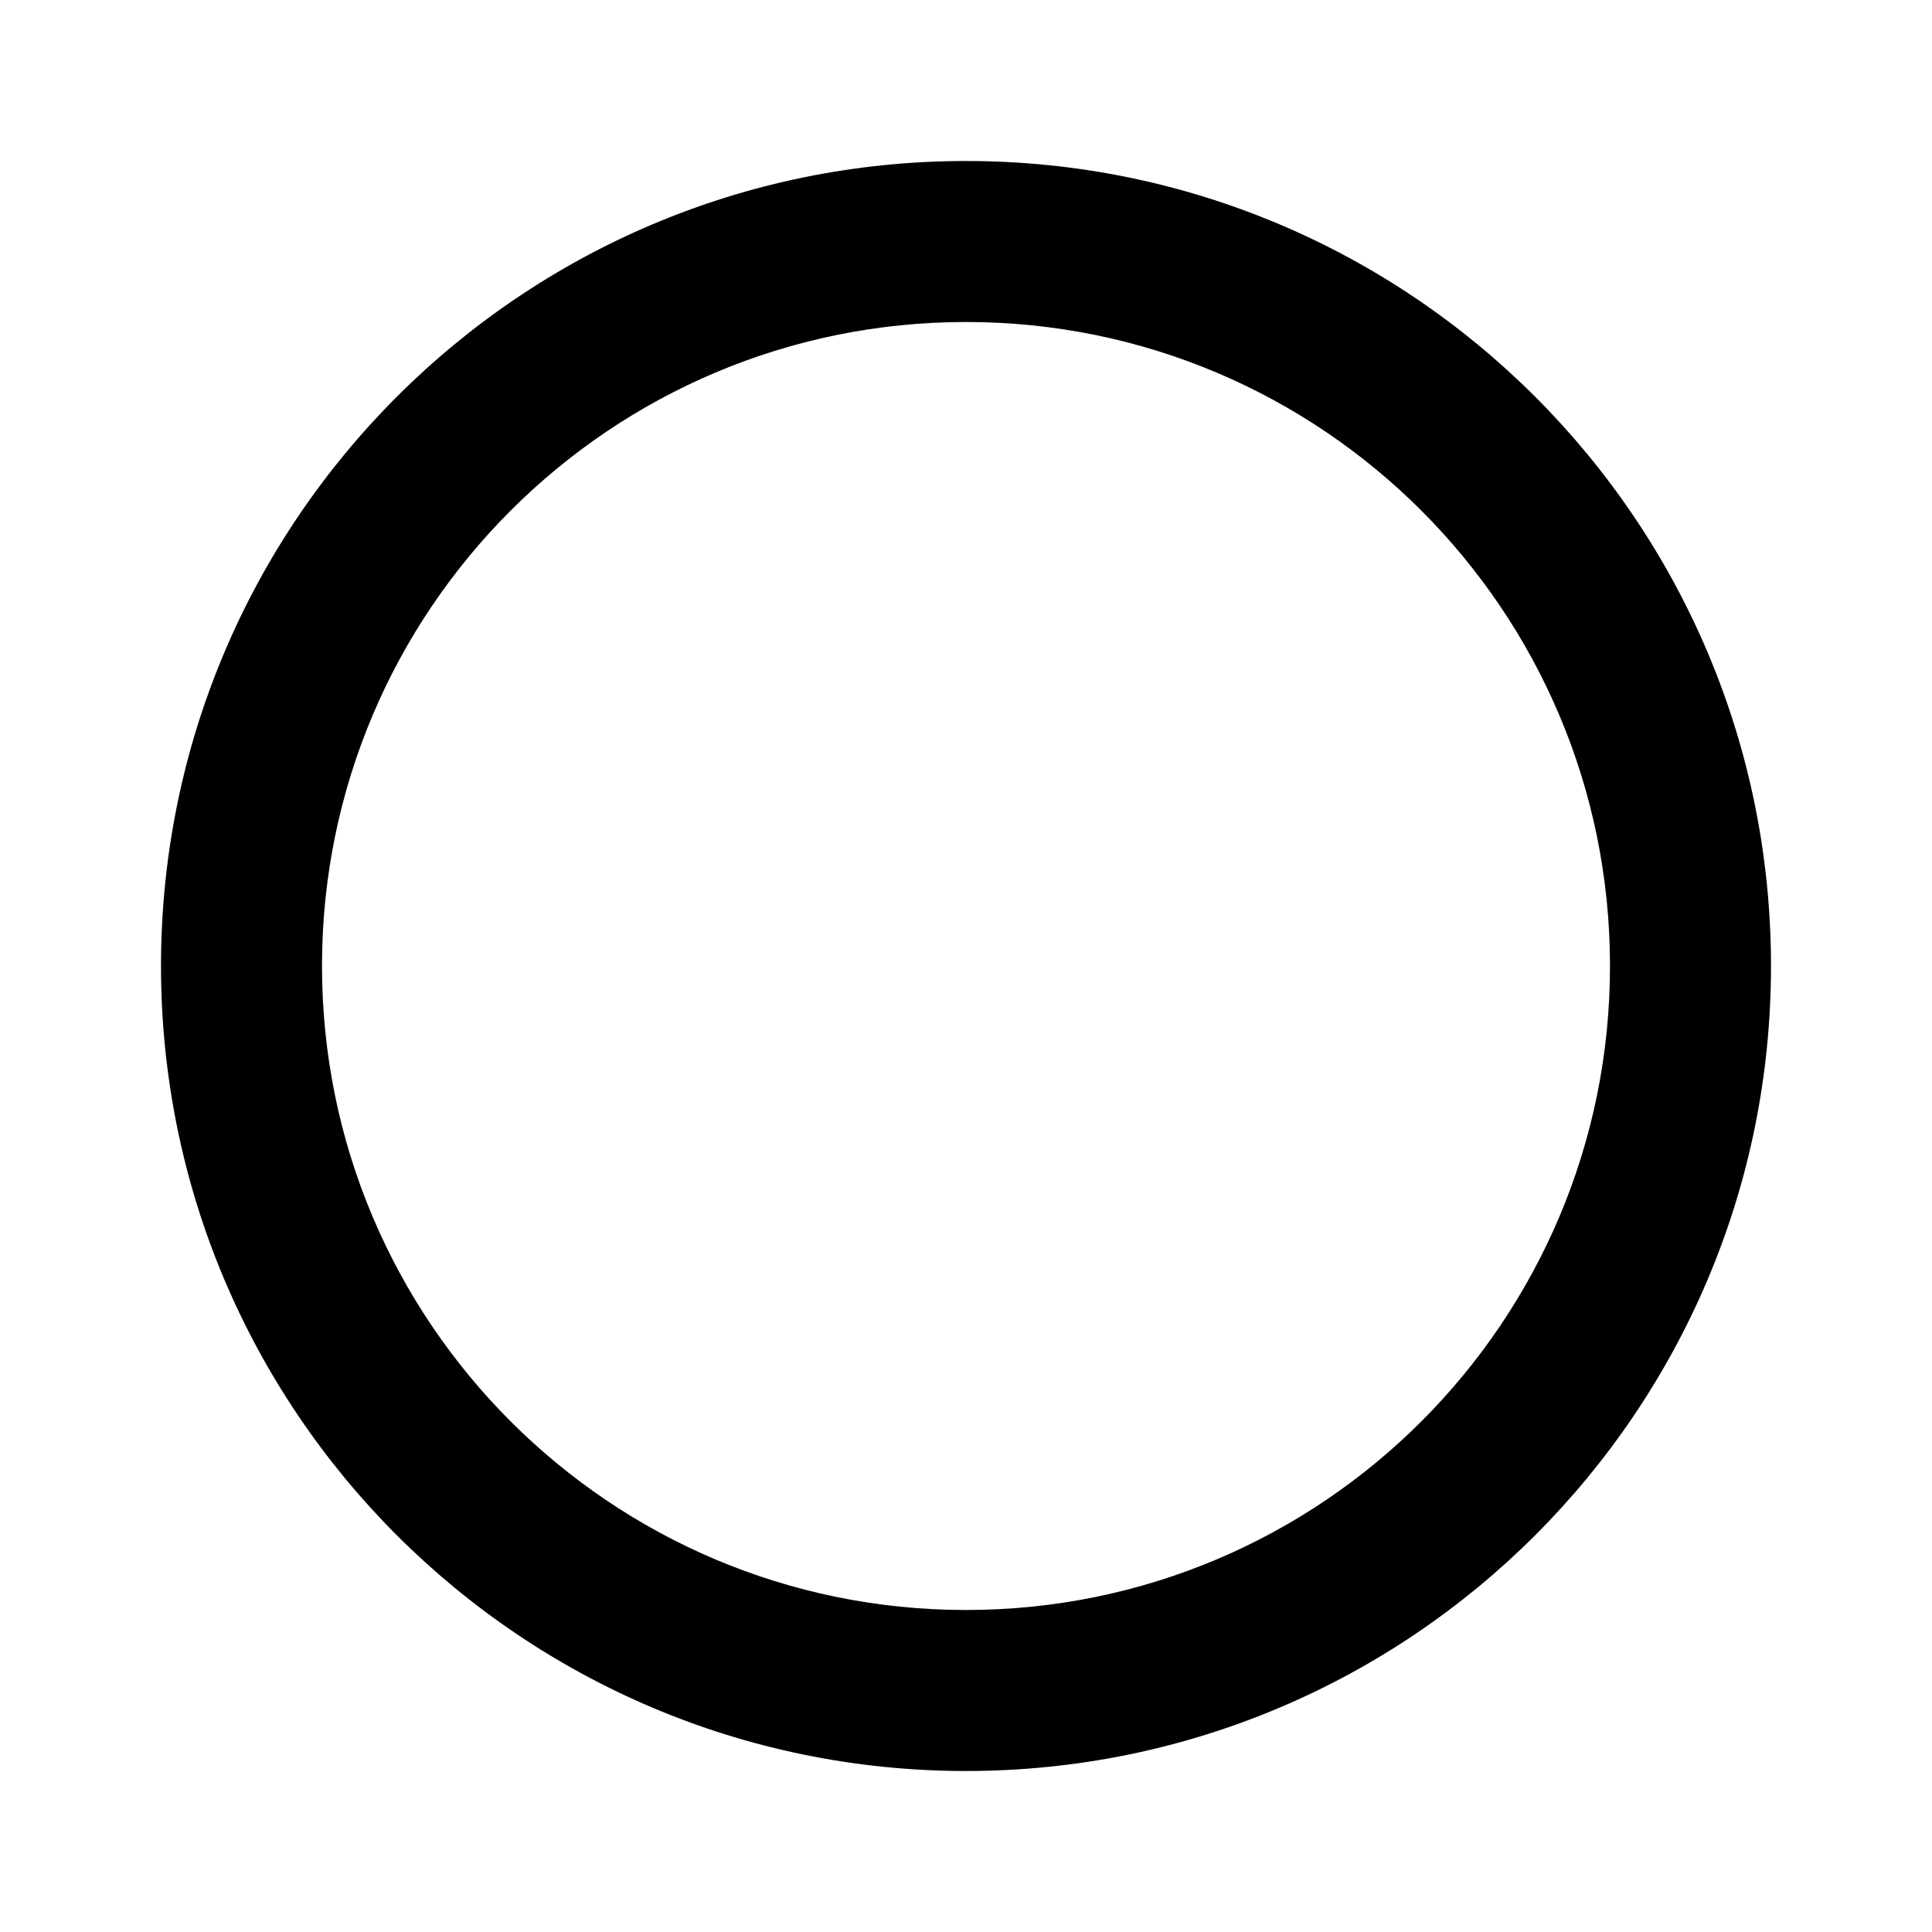
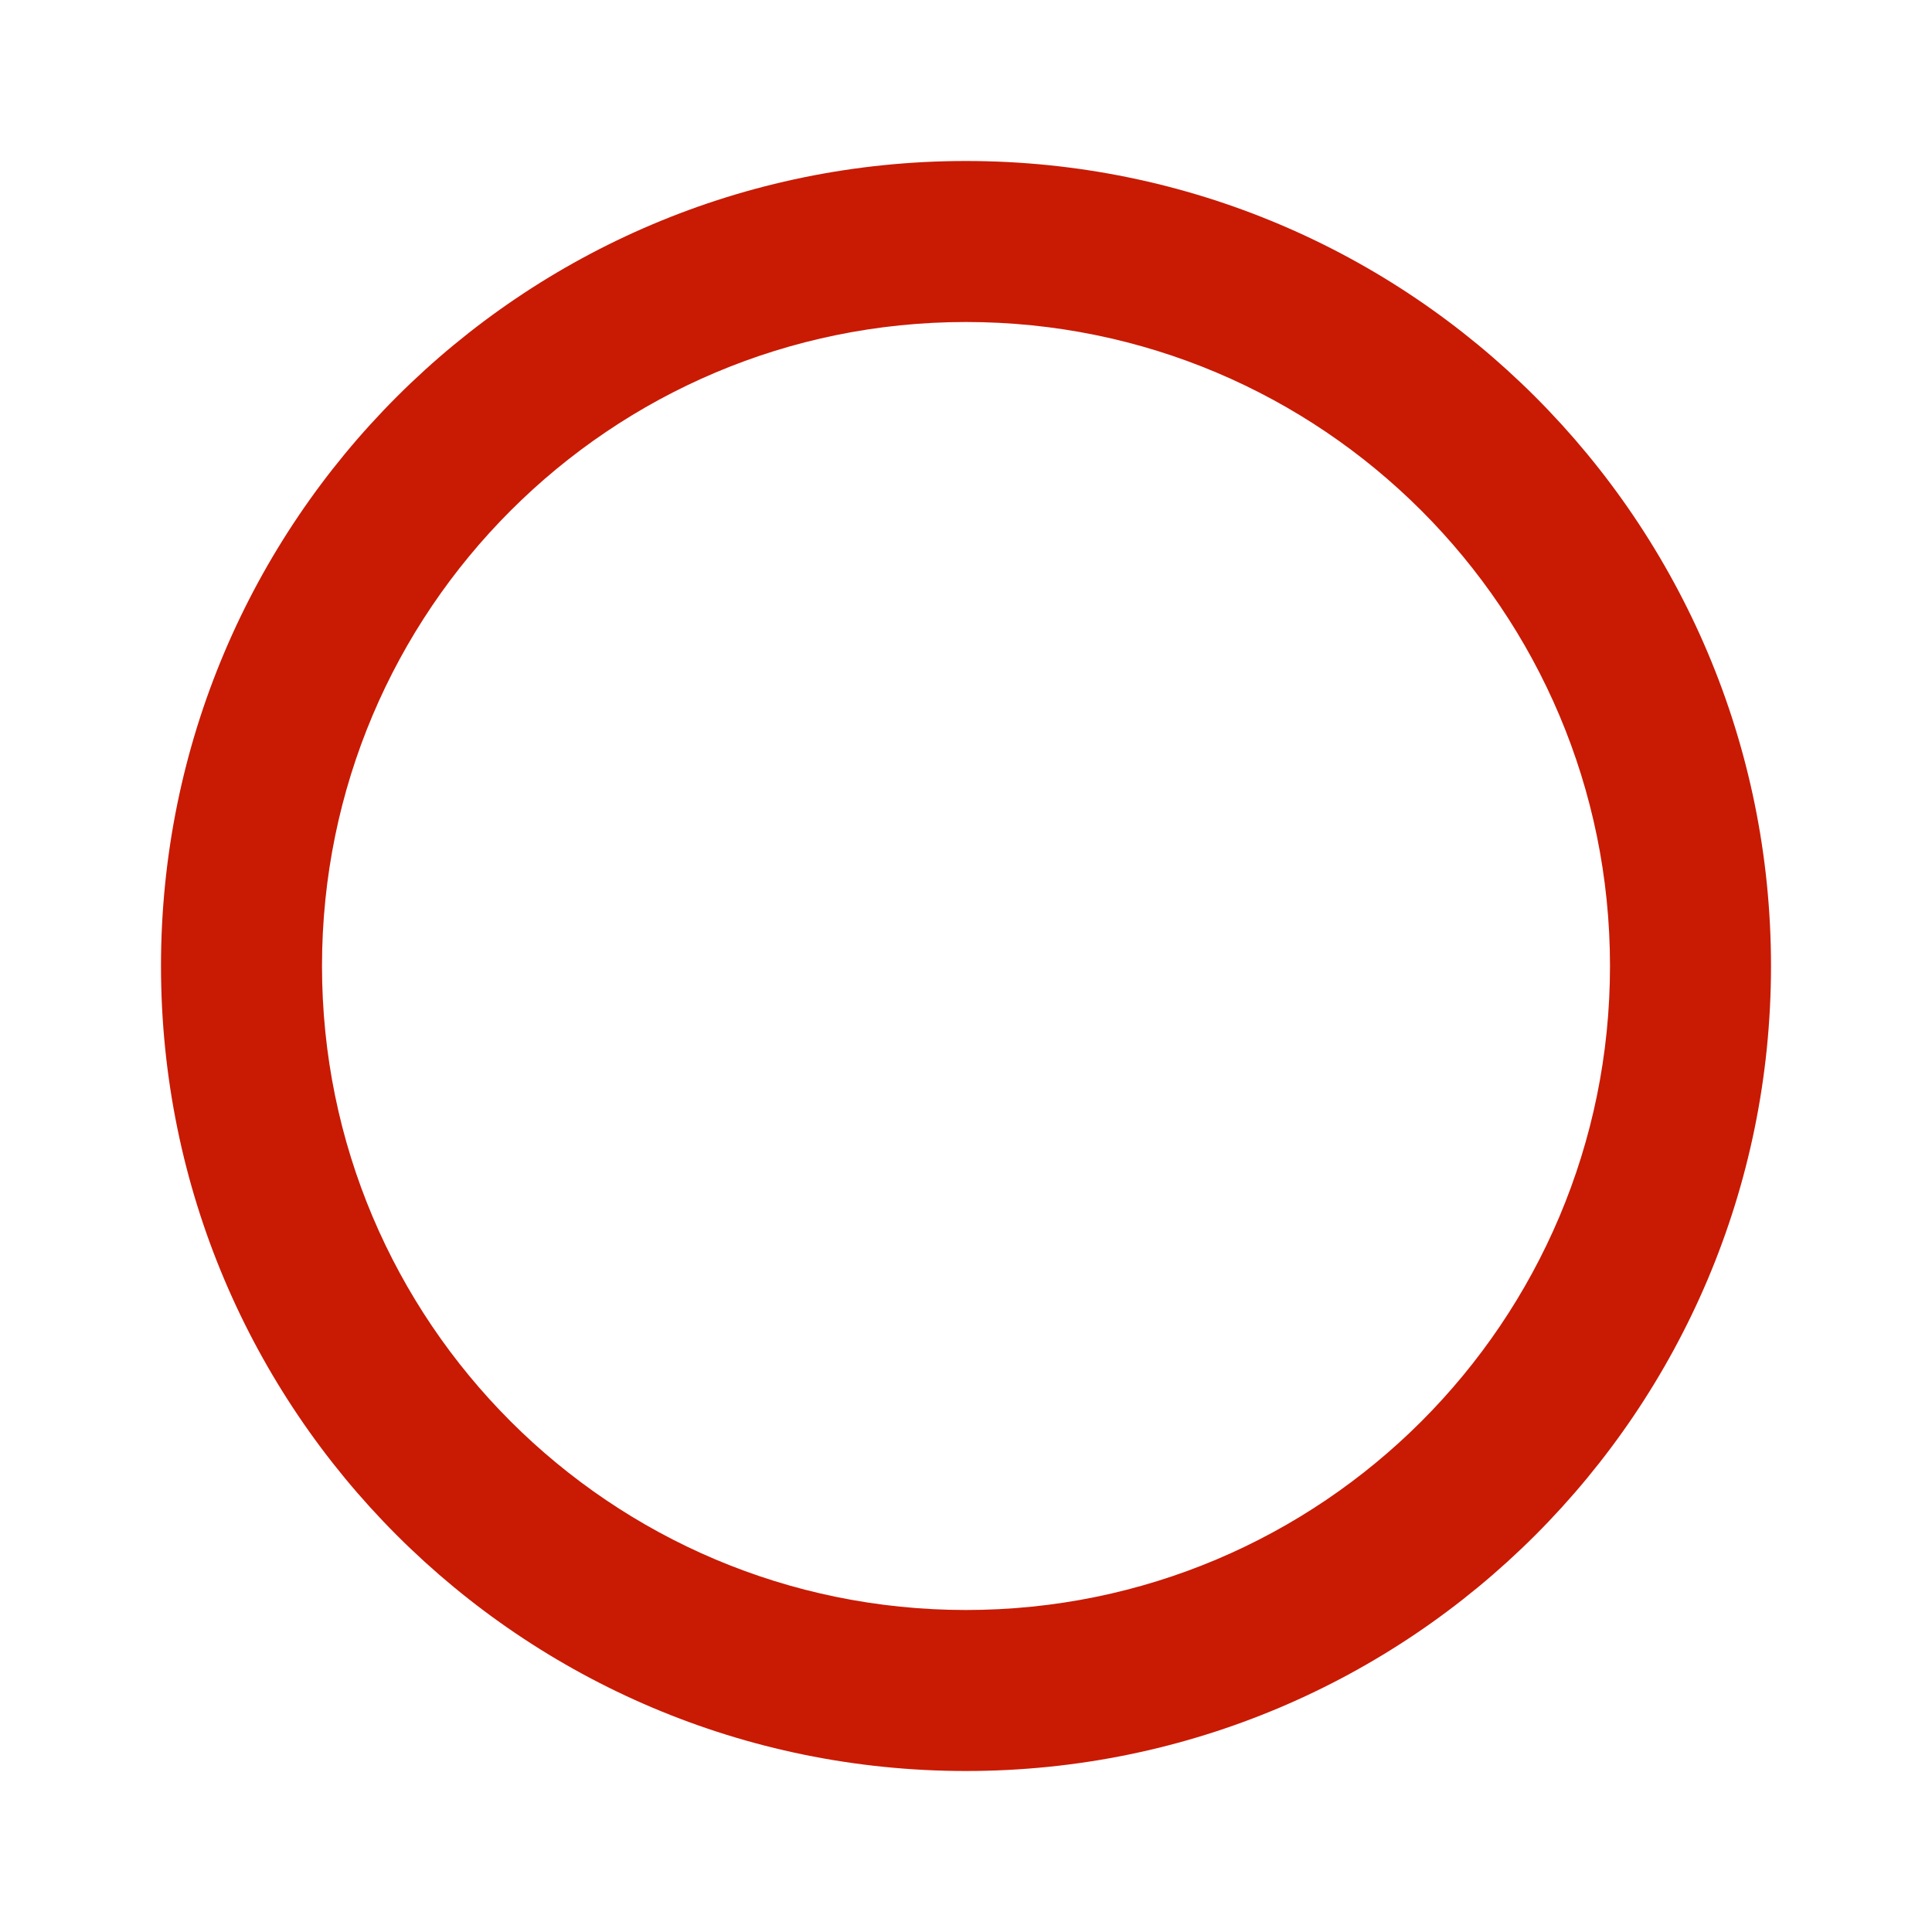
<svg xmlns="http://www.w3.org/2000/svg" viewBox="0 0 24 24">
-   <path fill="#000000" d="M12,20A8,8 0 0,1 4,12A8,8 0 0,1 12,4A8,8 0 0,1 20,12A8,8 0 0,1 12,20M12,2A10,10 0 0,0 2,12A10,10 0 0,0 12,22A10,10 0 0,0 22,12A10,10 0 0,0 12,2Z" />
+   <path fill="#c91a03" d="M12,20A8,8 0 0,1 4,12A8,8 0 0,1 12,4A8,8 0 0,1 20,12A8,8 0 0,1 12,20M12,2A10,10 0 0,0 2,12A10,10 0 0,0 12,22A10,10 0 0,0 22,12A10,10 0 0,0 12,2Z" />
</svg>
